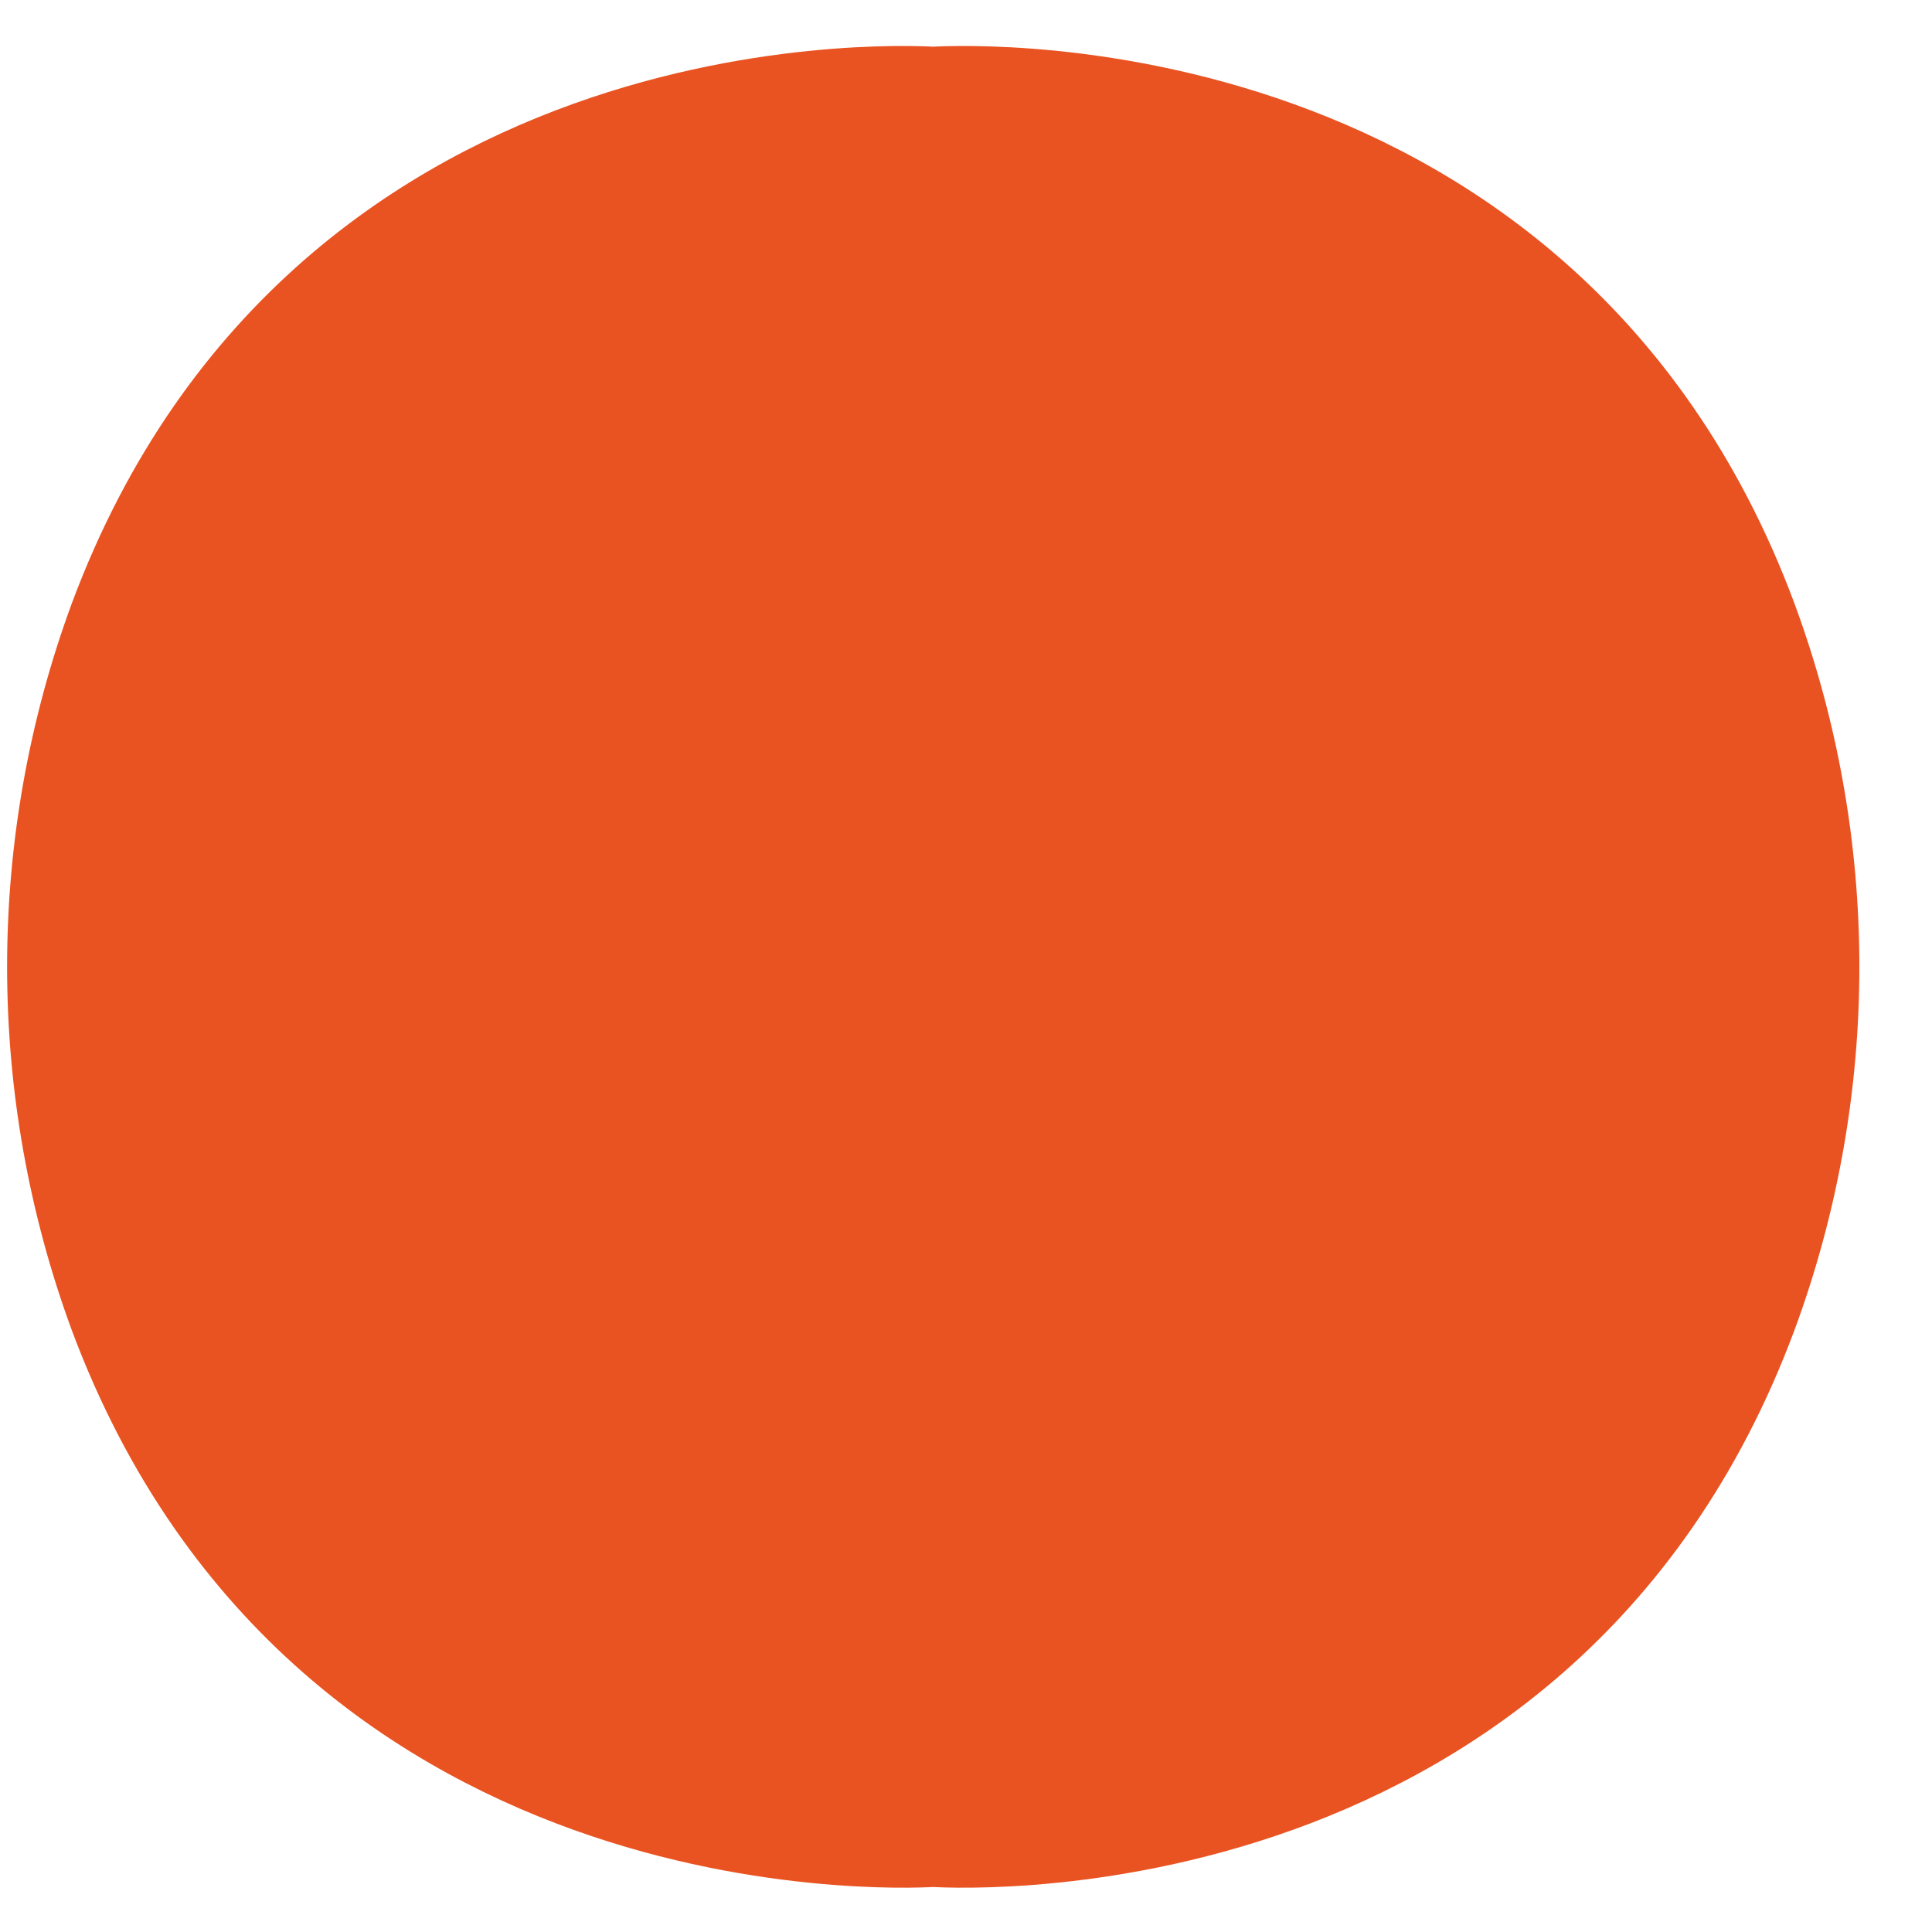
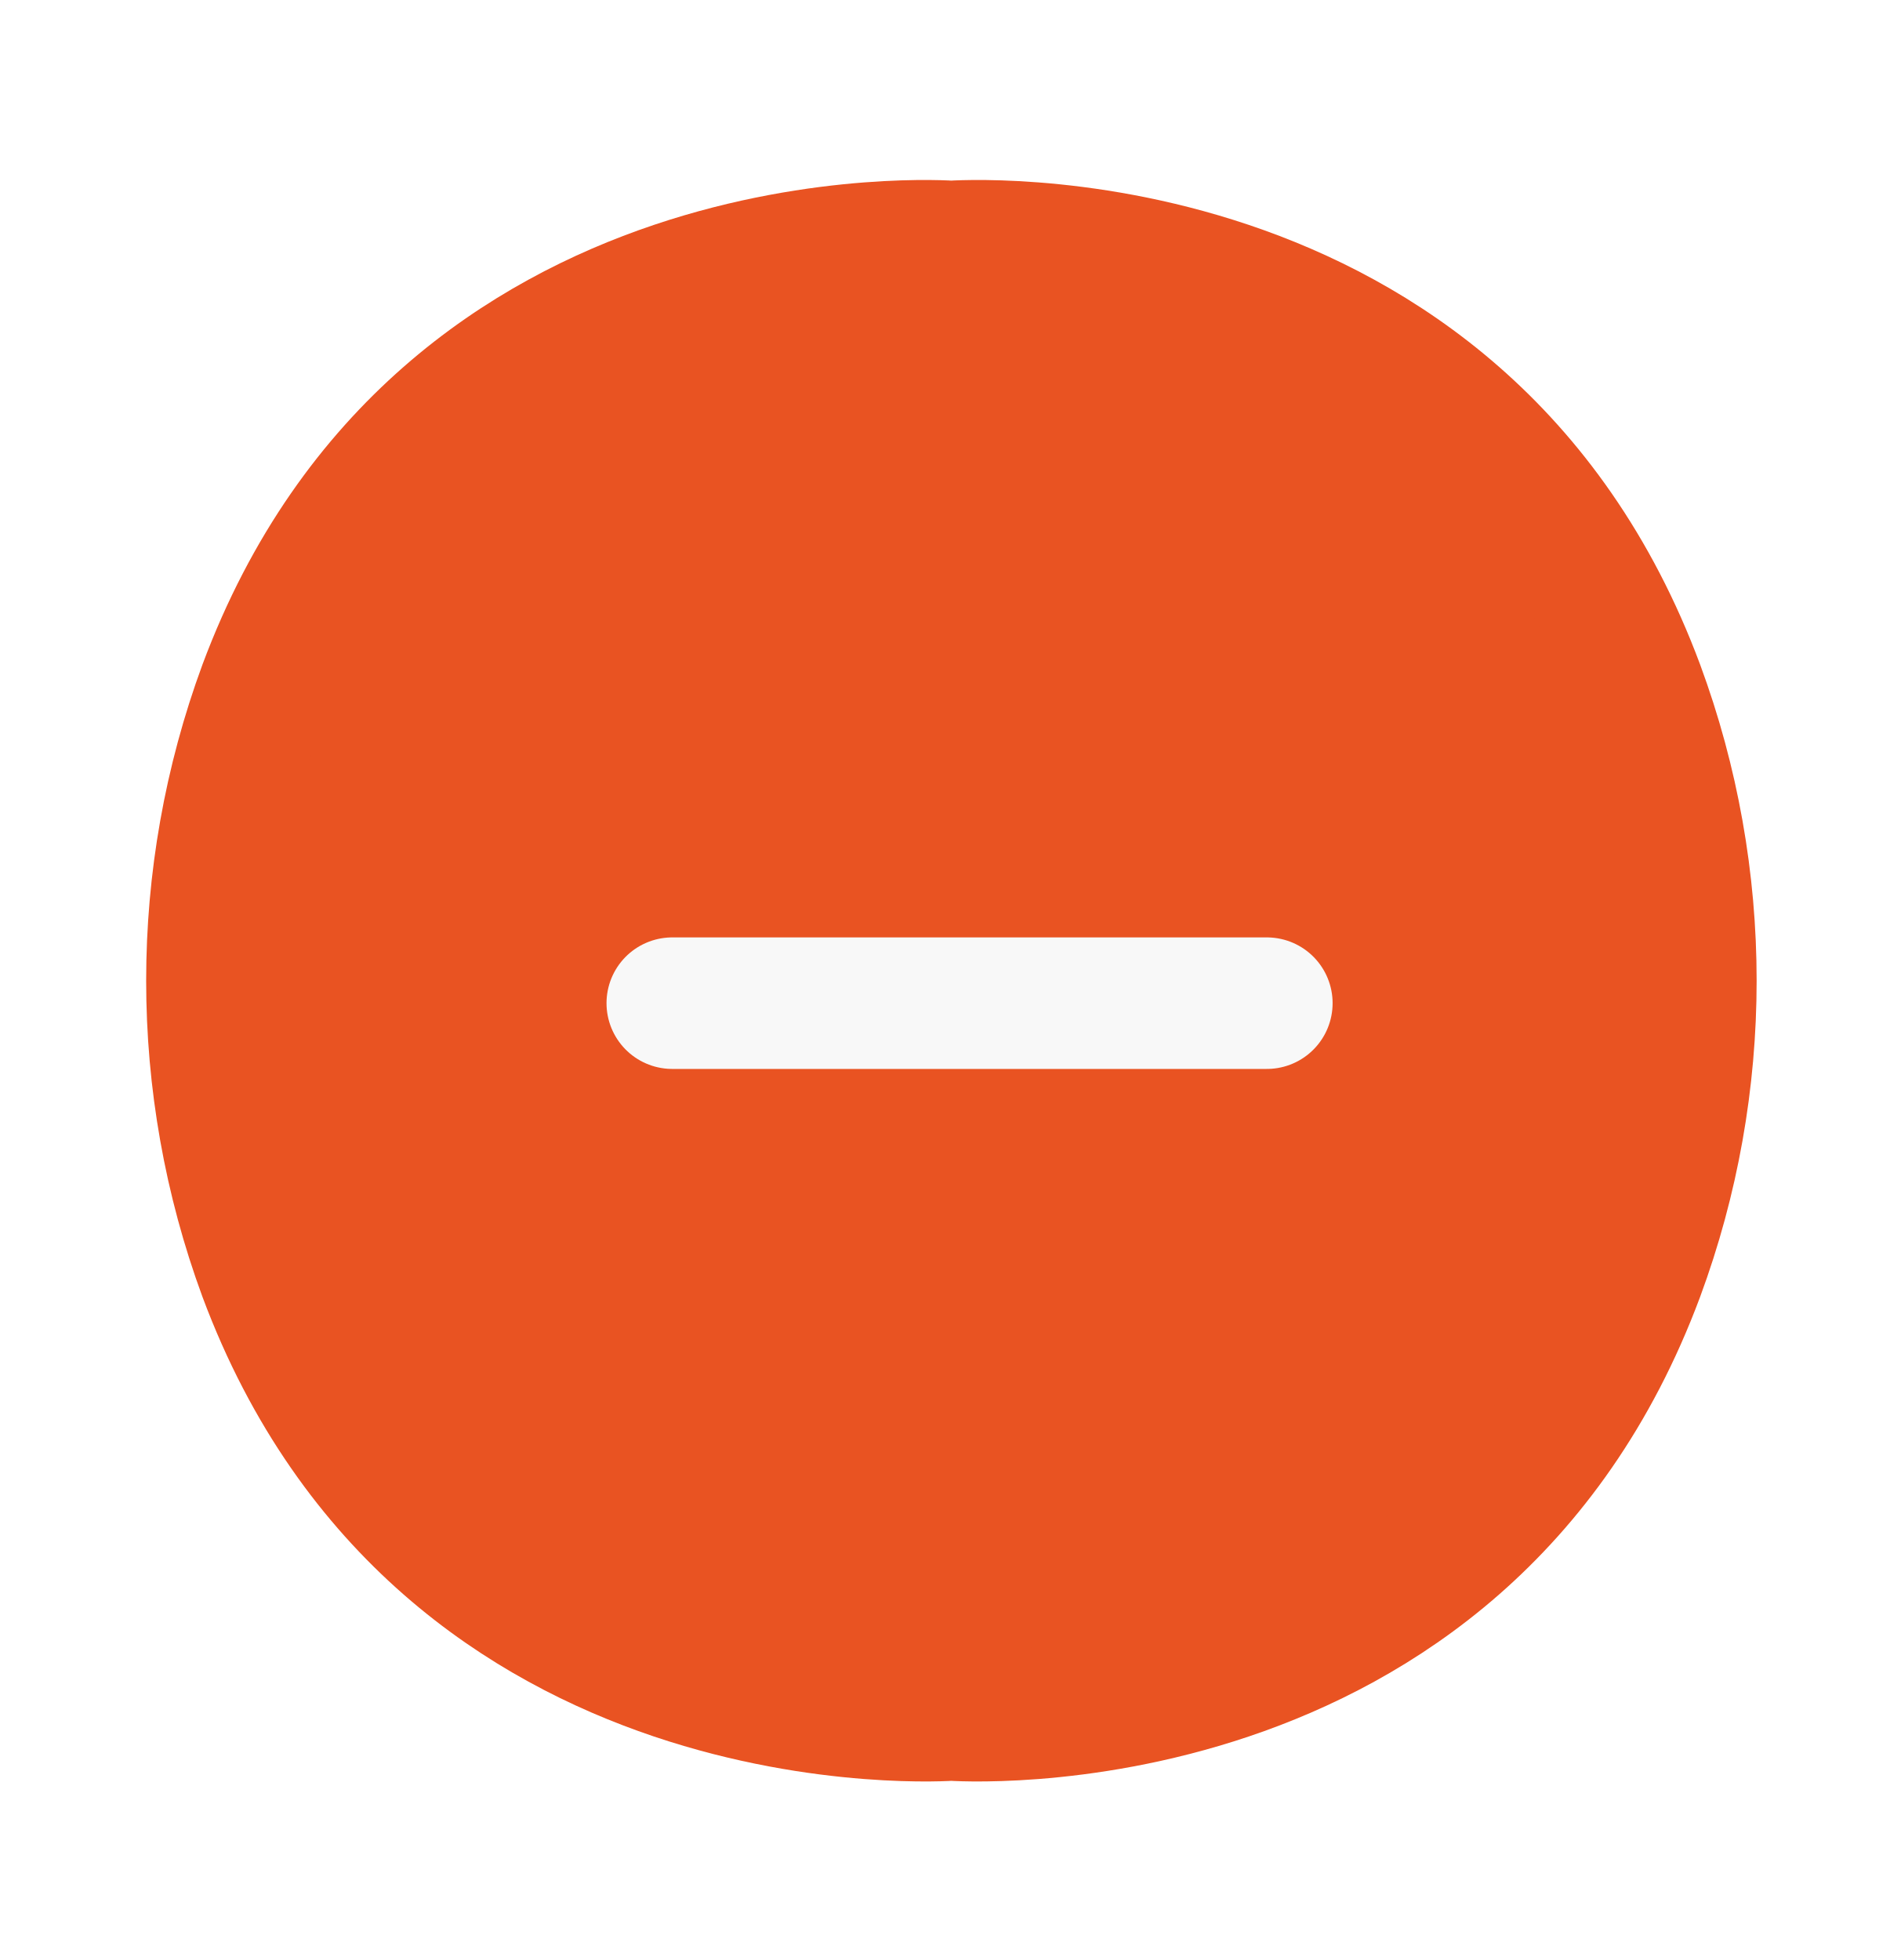
- <svg xmlns="http://www.w3.org/2000/svg" width="24" height="24" viewBox="0 0 24 24" fill="none">
-   <path d="M1.774 7.819C4.327 0.976 11.592 1.521 11.592 1.521C11.592 1.521 18.859 0.976 21.409 7.819C22.408 10.521 22.408 13.5 21.409 16.201C18.859 23.042 11.592 22.5 11.592 22.5C11.592 22.5 4.327 23.042 1.774 16.201C0.779 13.499 0.779 10.521 1.774 7.819Z" fill="#E95322" stroke="#E95322" stroke-width="1.879" stroke-linecap="round" stroke-linejoin="round" />
+ <svg xmlns="http://www.w3.org/2000/svg" width="27" height="28" viewBox="0 0 27 28" fill="none">
+   <path d="M3.774 9.819C6.327 2.976 13.592 3.521 13.592 3.521C13.592 3.521 20.859 2.976 23.409 9.819C24.408 12.521 24.408 15.5 23.409 18.201C20.859 25.042 13.592 24.5 13.592 24.5C13.592 24.5 6.327 25.042 3.774 18.201C2.779 15.499 2.779 12.521 3.774 9.819Z" fill="#E95322" stroke="#E95322" stroke-width="1.879" stroke-linecap="round" stroke-linejoin="round" />
+   <path d="M18.1 14.331H9.605" stroke="#F8F8F8" stroke-width="1.879" stroke-linecap="round" stroke-linejoin="round" />
</svg>
